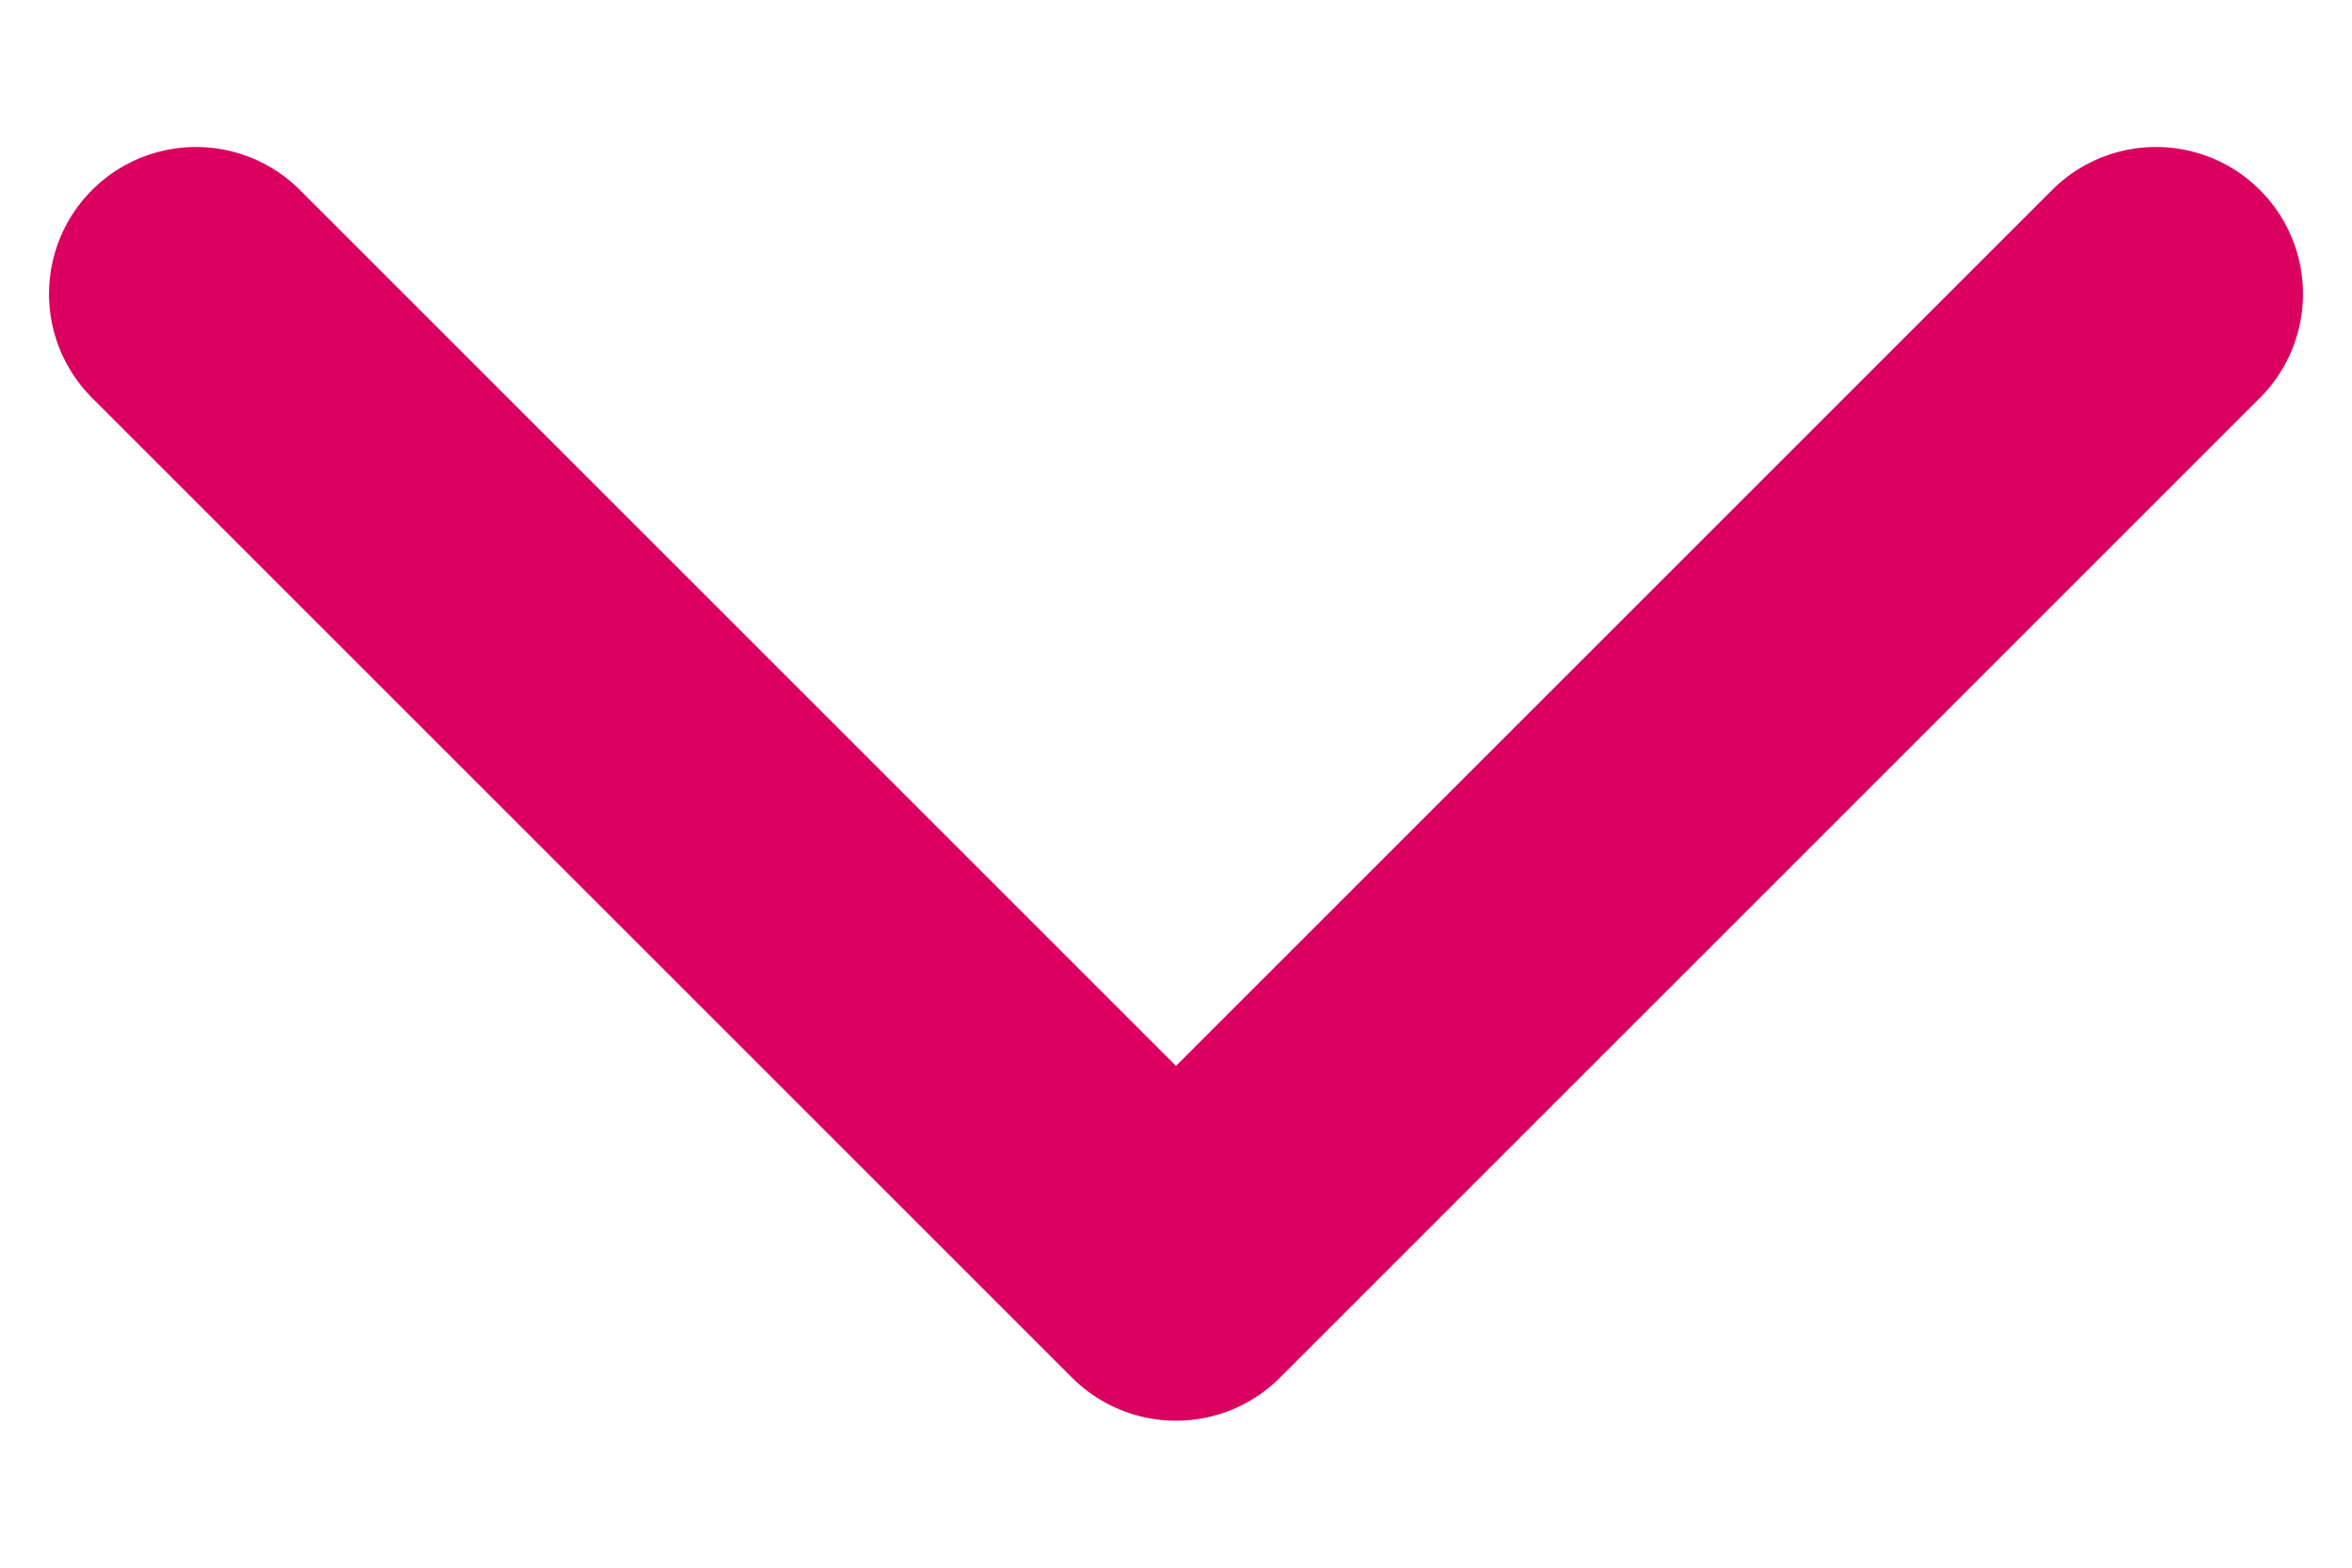
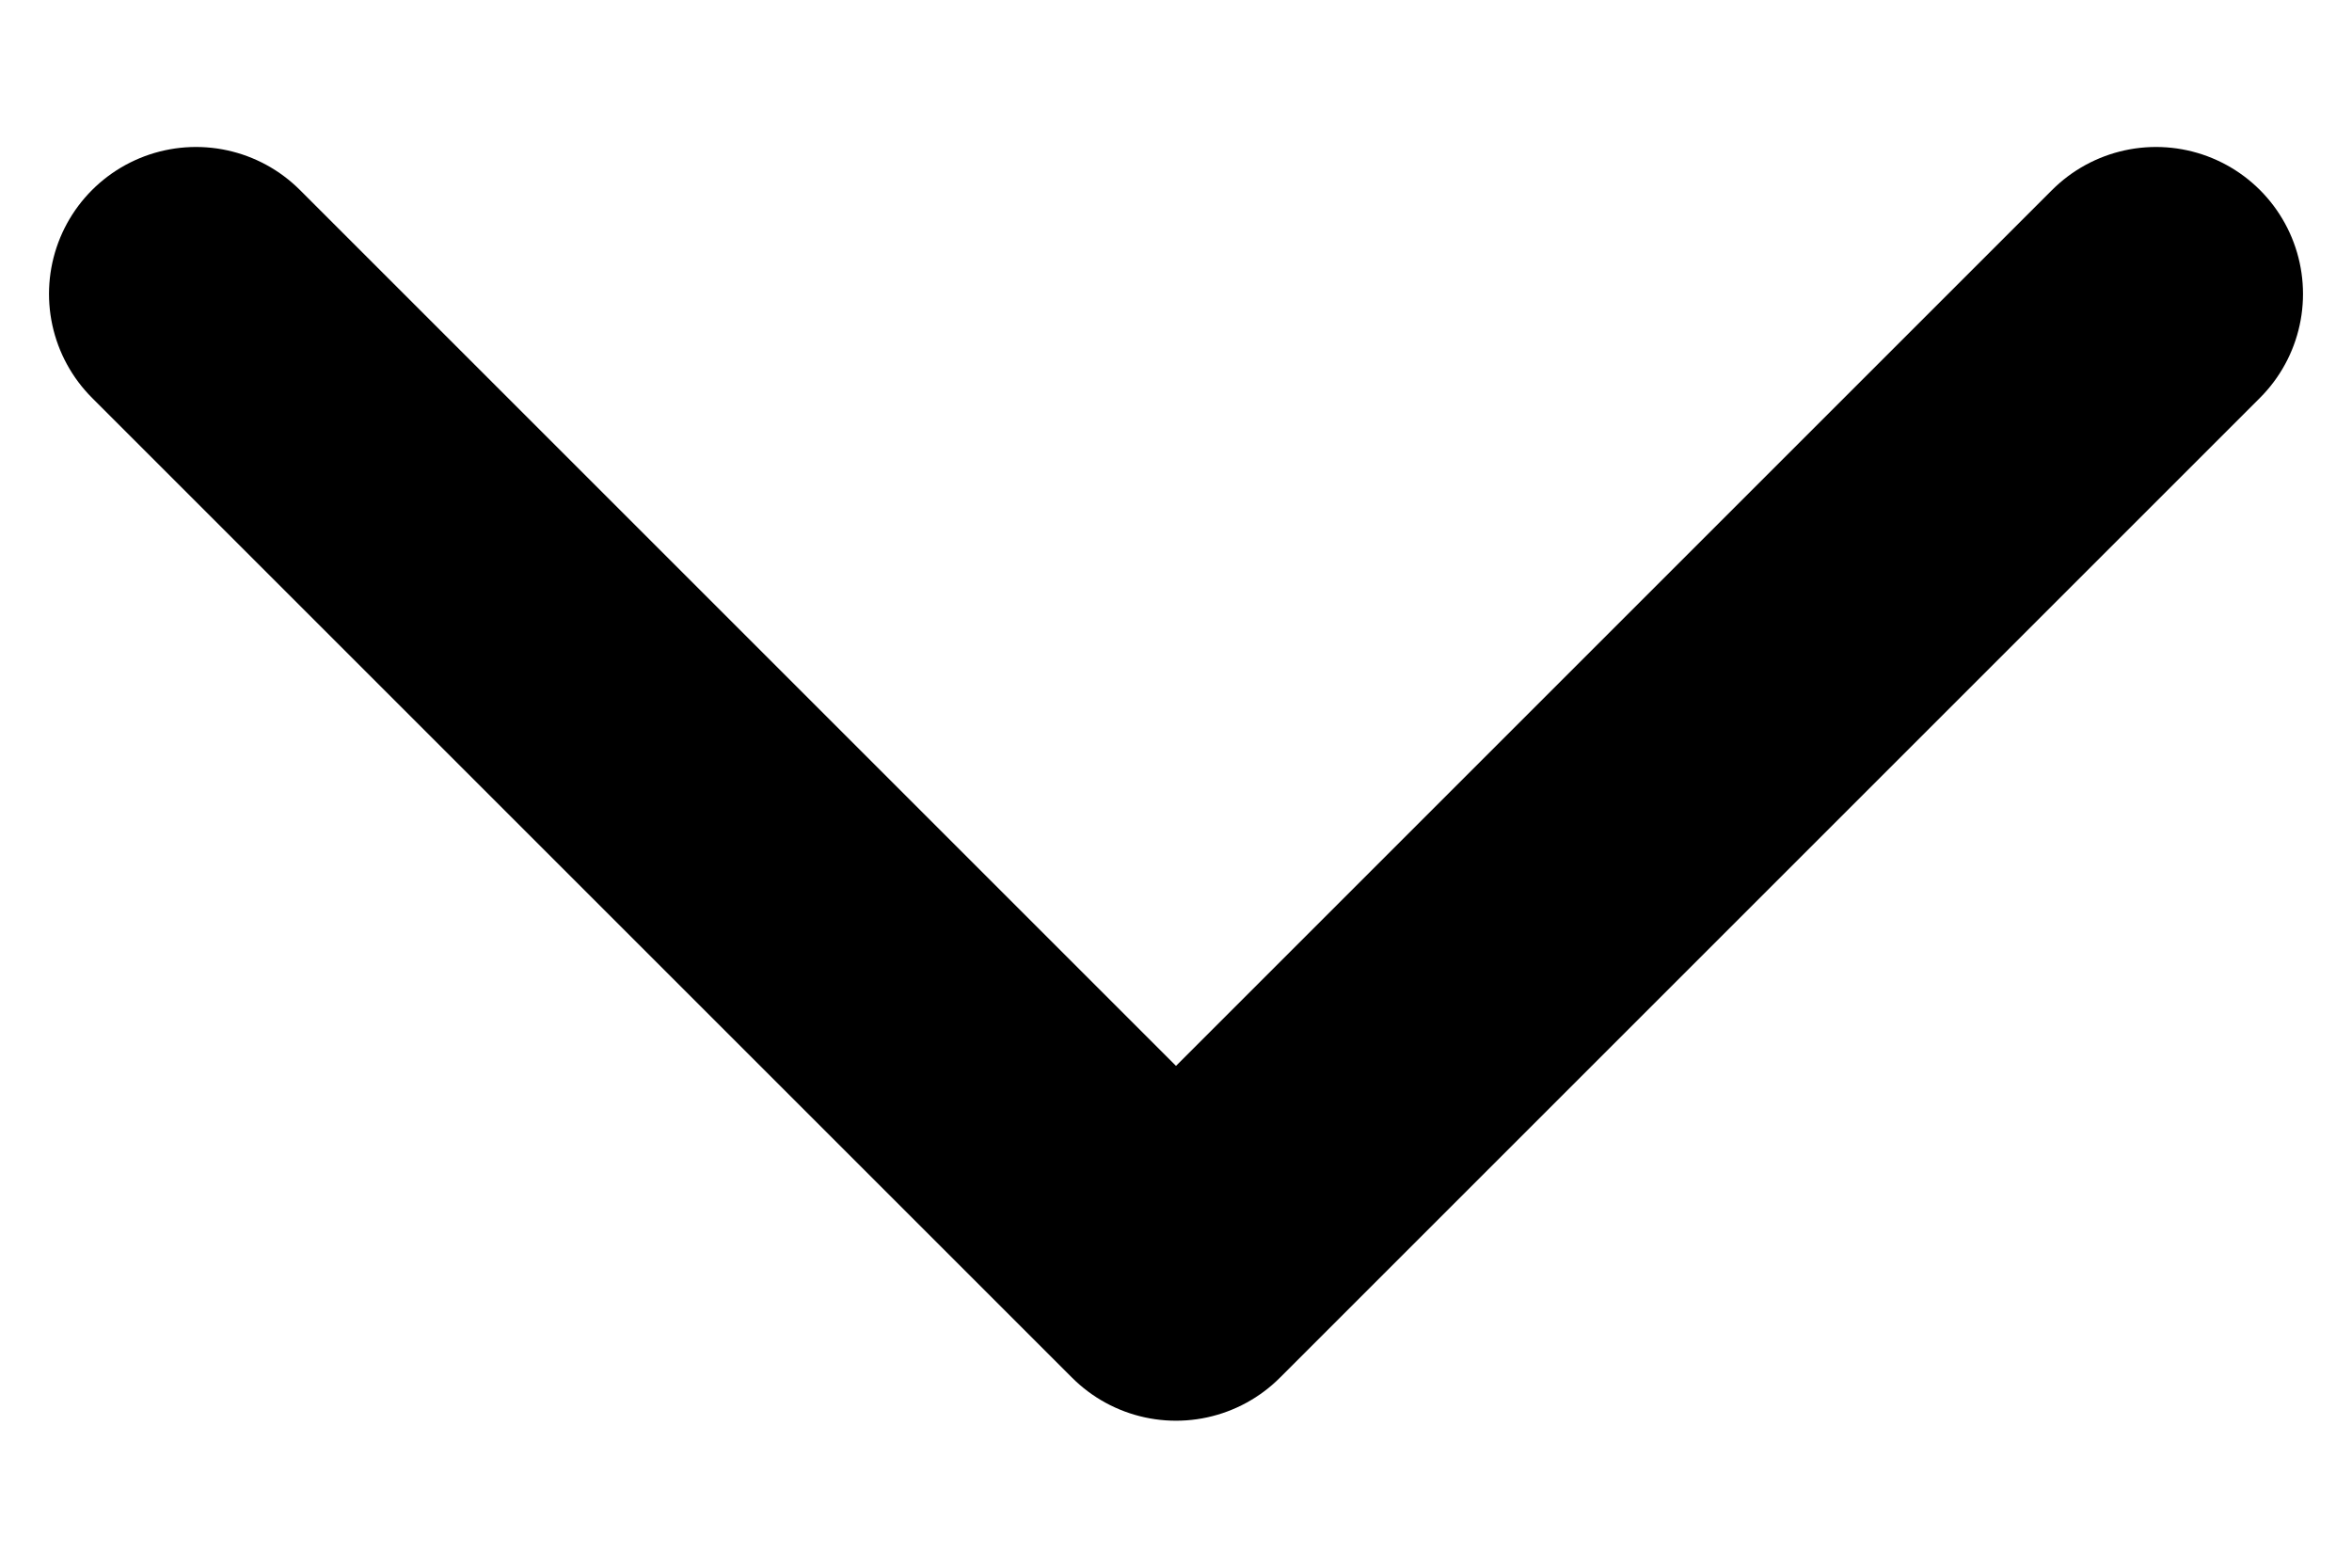
<svg xmlns="http://www.w3.org/2000/svg" width="12" height="8" viewBox="0 0 12 8" fill="none">
-   <path d="M1 1.5L6 6.5L11 1.5" stroke="#DB0060" stroke-width="1.5" stroke-linecap="round" stroke-linejoin="round" />
+   <path d="M1 1.5L6 6.5L11 1.5" stroke="#000000" stroke-width="1.5" stroke-linecap="round" stroke-linejoin="round" />
</svg>
